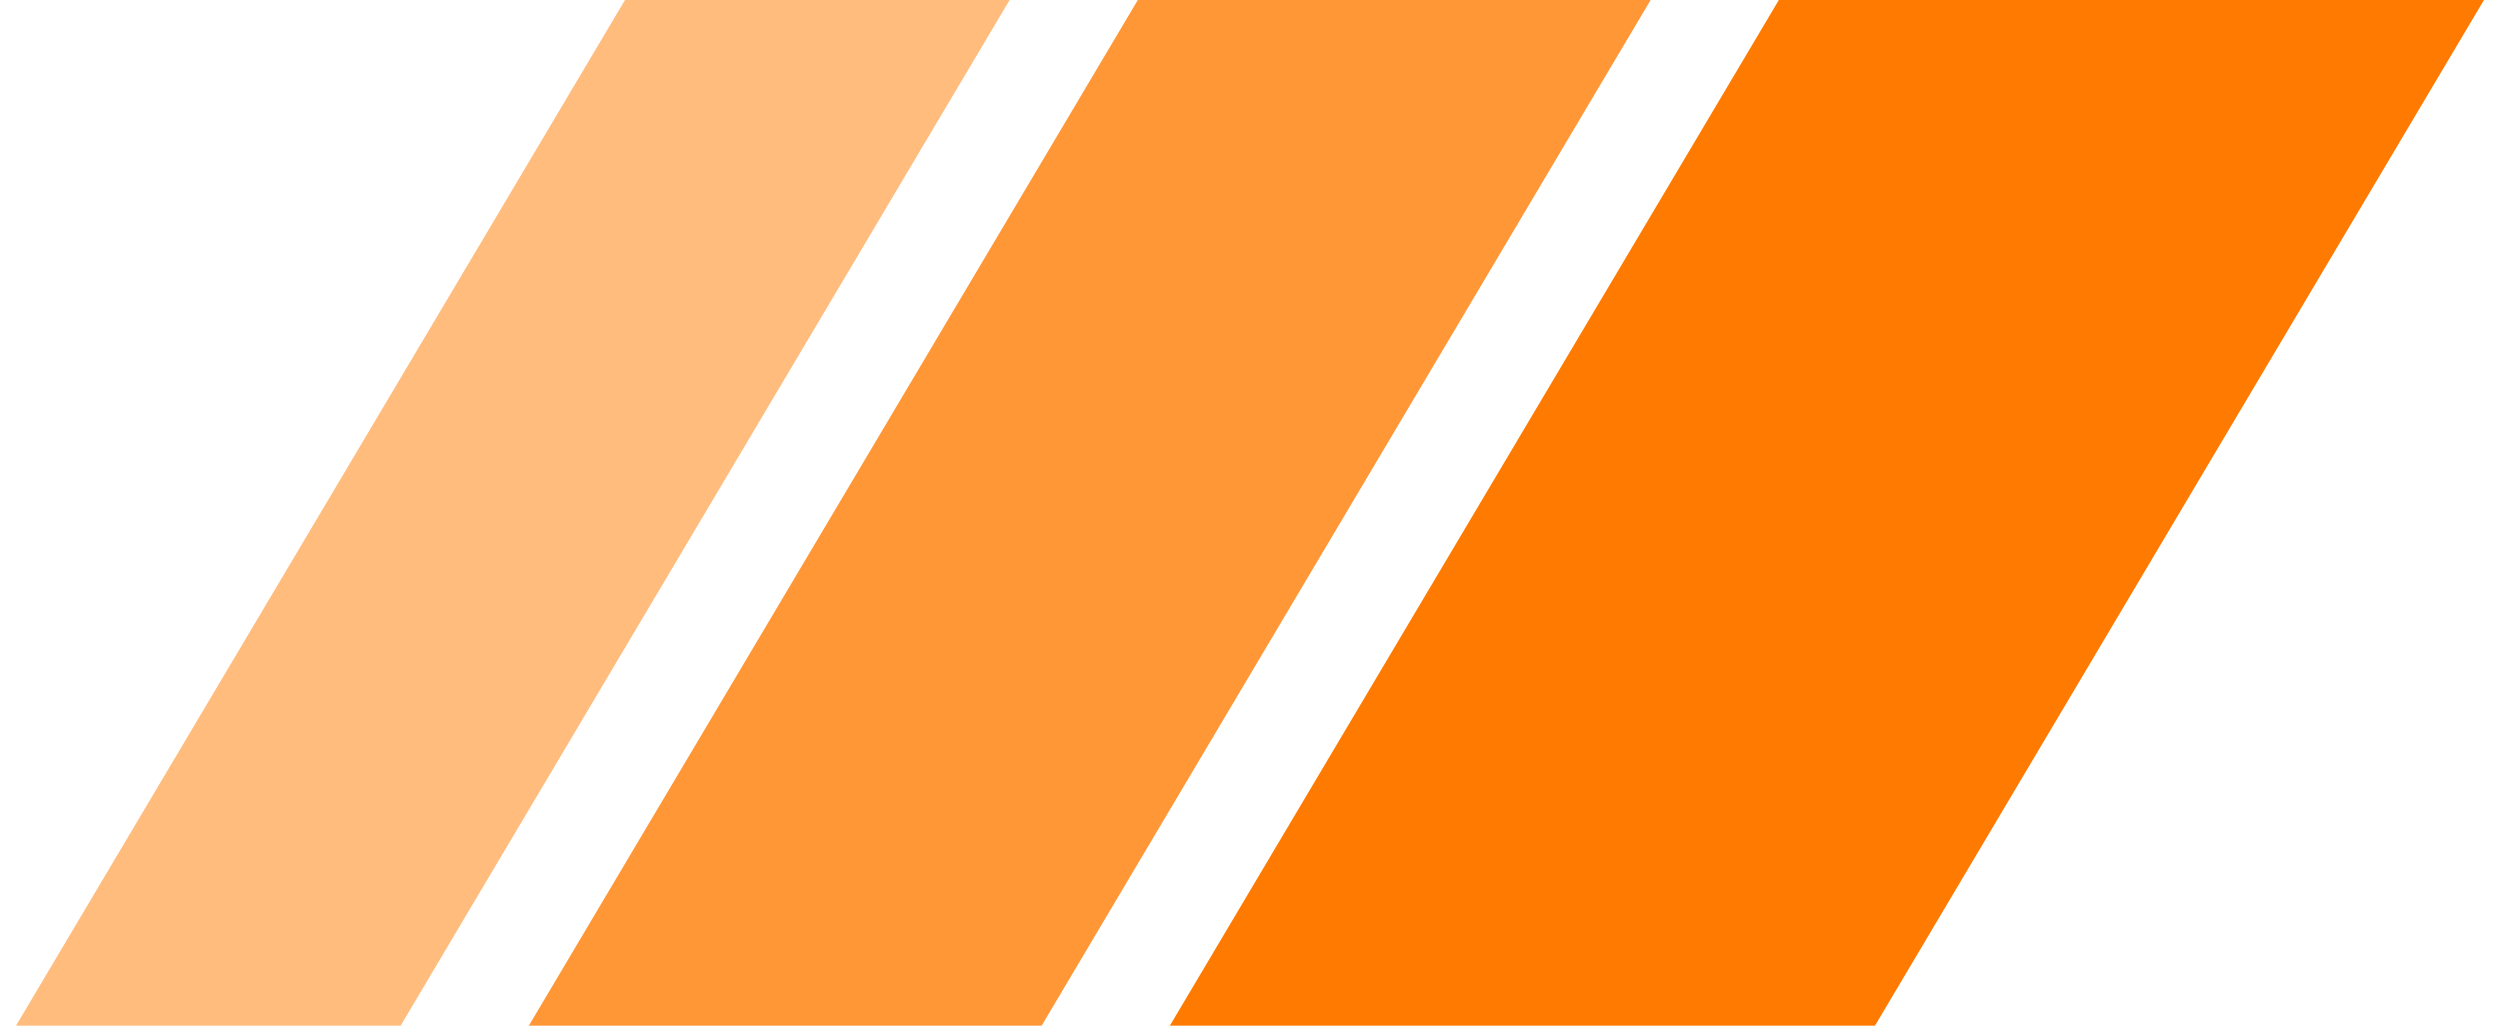
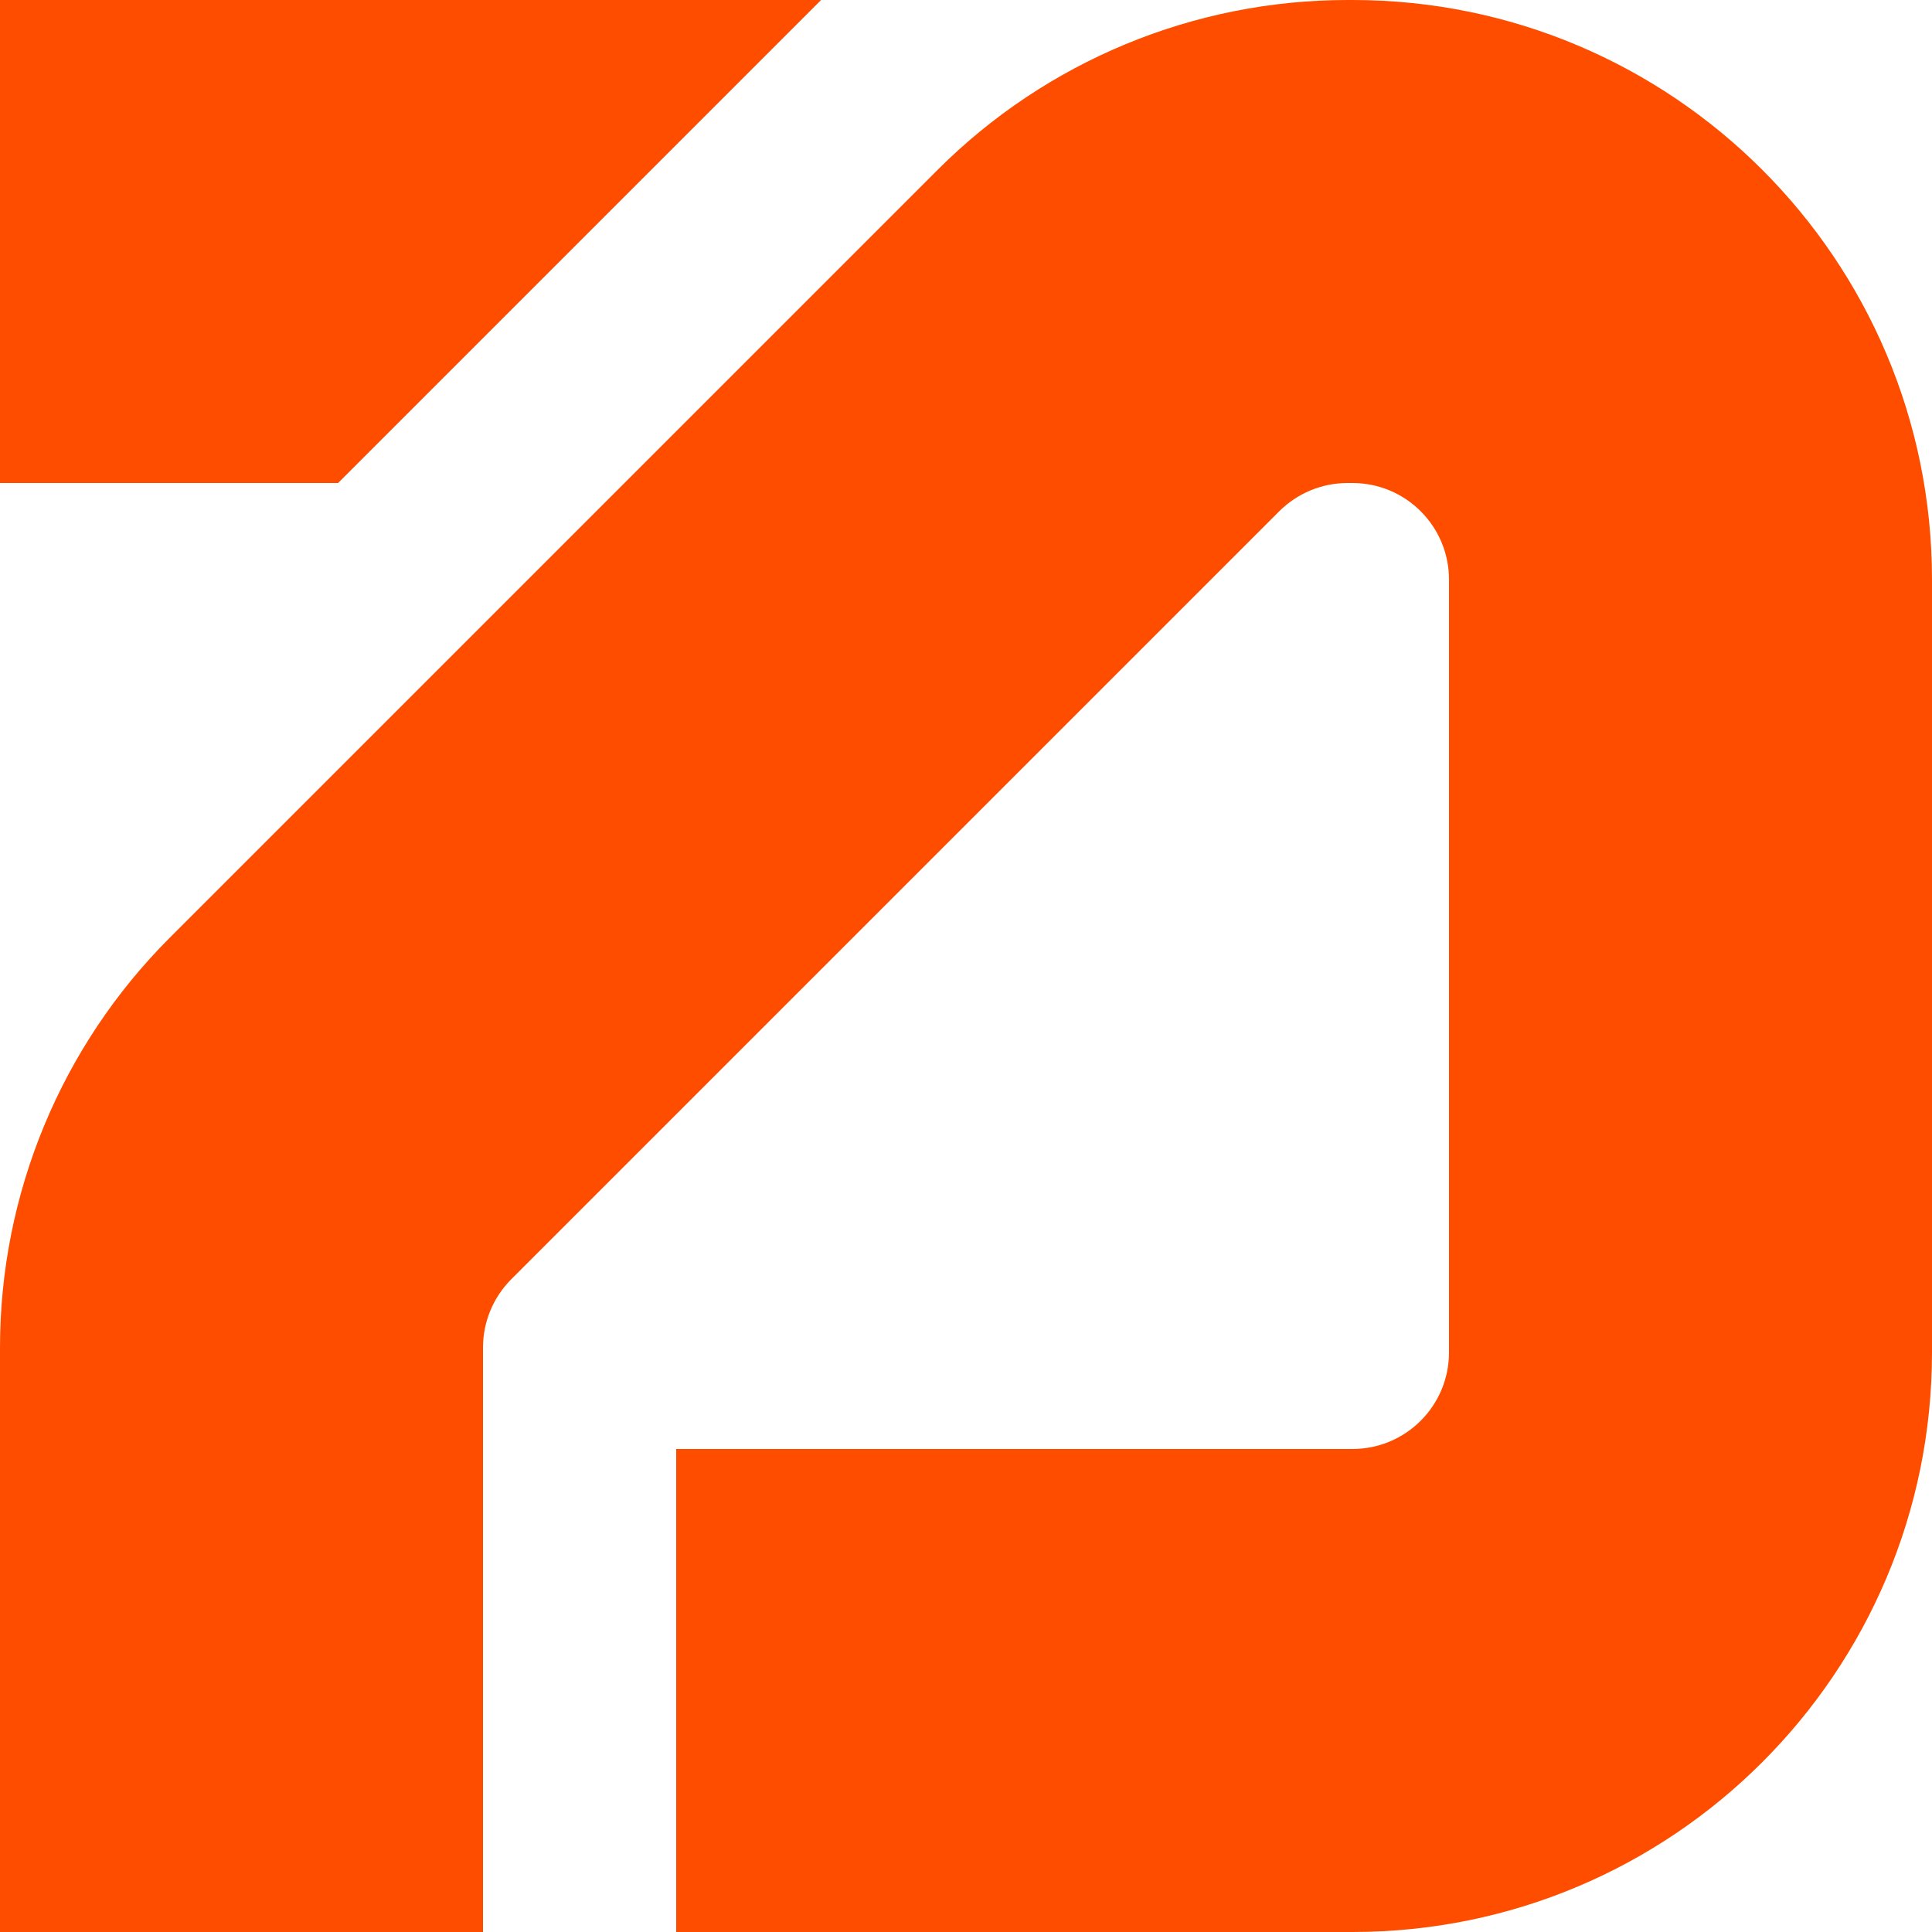
- <svg xmlns="http://www.w3.org/2000/svg" id="logo-38" width="78" height="32" viewBox="0 0 78 32" fill="none">
-   <path d="M55.5 0H77.5L58.5 32H36.5L55.5 0Z" class="ccustom" fill="#FF7A00" />
-   <path d="M35.5 0H51.5L32.5 32H16.5L35.5 0Z" class="ccompli1" fill="#FF9736" />
-   <path d="M19.5 0H31.5L12.5 32H0.5L19.5 0Z" class="ccompli2" fill="#FFBC7D" />
+ <svg xmlns="http://www.w3.org/2000/svg" width="40" height="40" viewBox="0 0 40 40" fill="none" id="Logo">
+   <g id="logomark">
+     <path d="M30 28V12C30 10.895 29.105 10 28 10H27.899C27.369 10 26.86 10.211 26.485 10.586L10.586 26.485C10.211 26.86 10 27.369 10 27.899V40H0V27.899C2.15312e-05 24.717 1.264 21.665 3.515 19.414L19.414 3.515C21.665 1.264 24.717 2.1373e-05 27.899 0H28C34.627 0 40 5.373 40 12V28C40 34.627 34.627 40 28 40H14V30H28C29.105 30 30 29.105 30 28ZM0 0H17L7 10H0V0Z" fill="#FF4D00" />
+   </g>
</svg>
